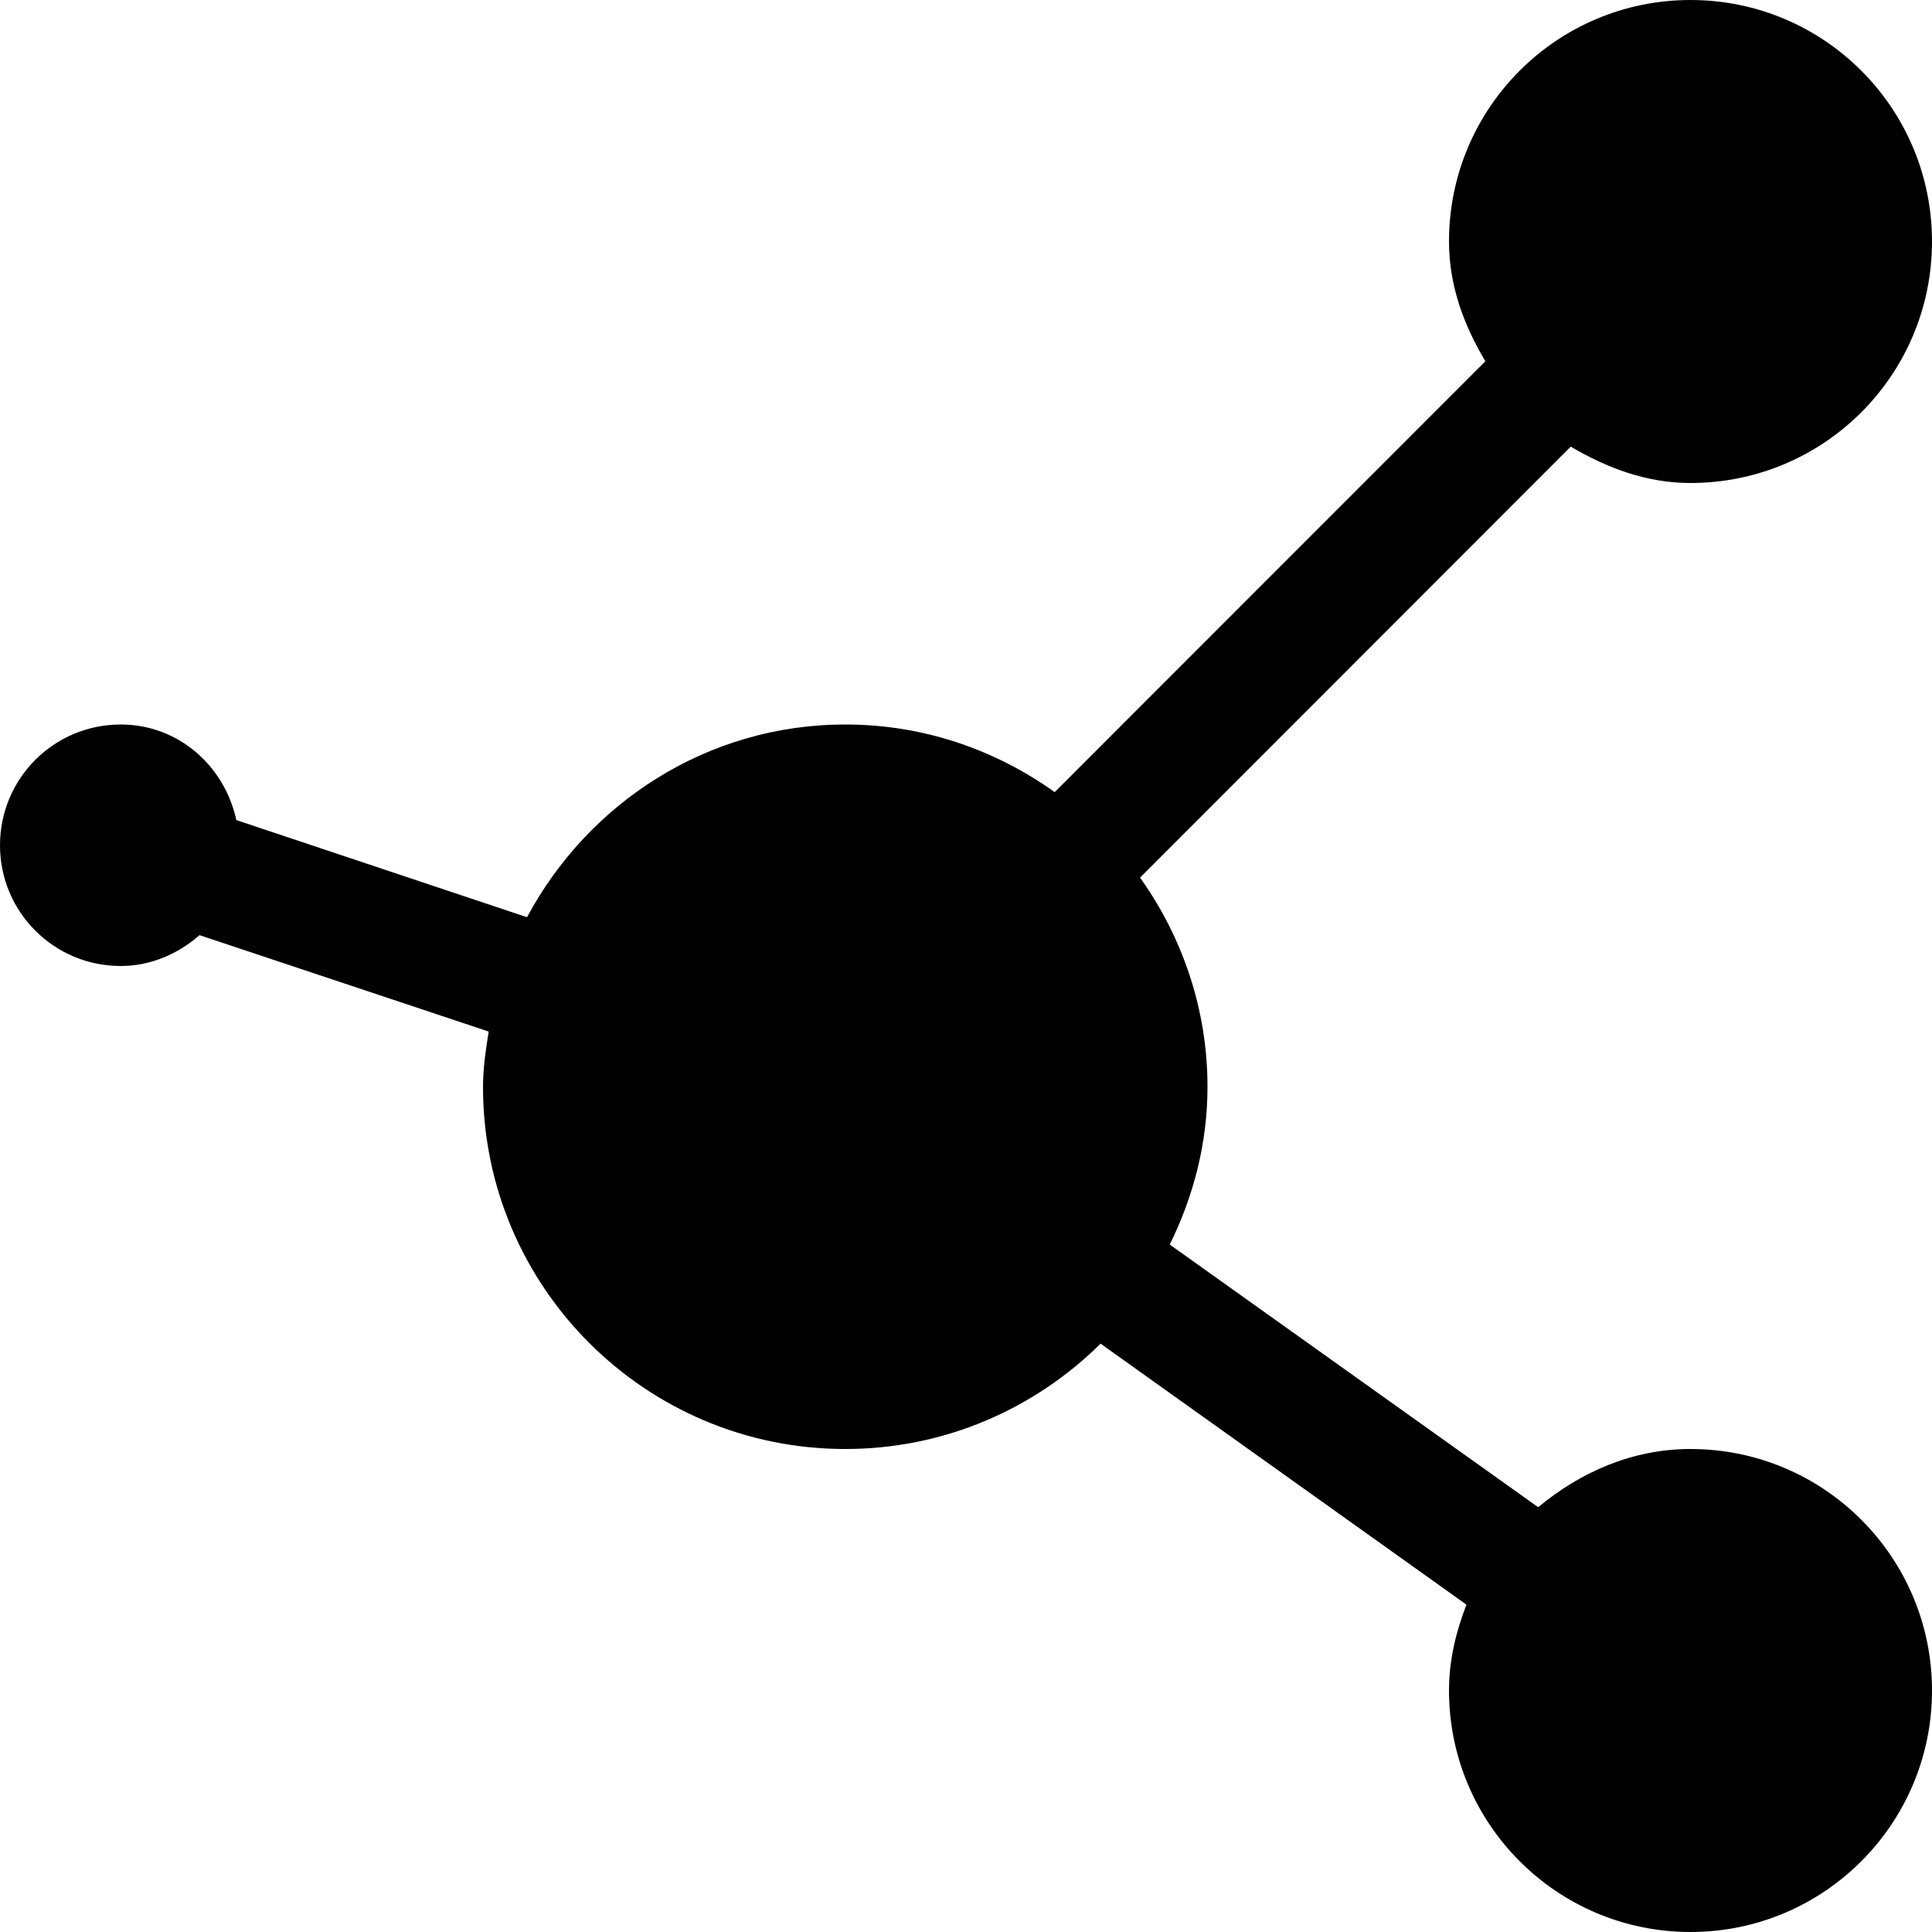
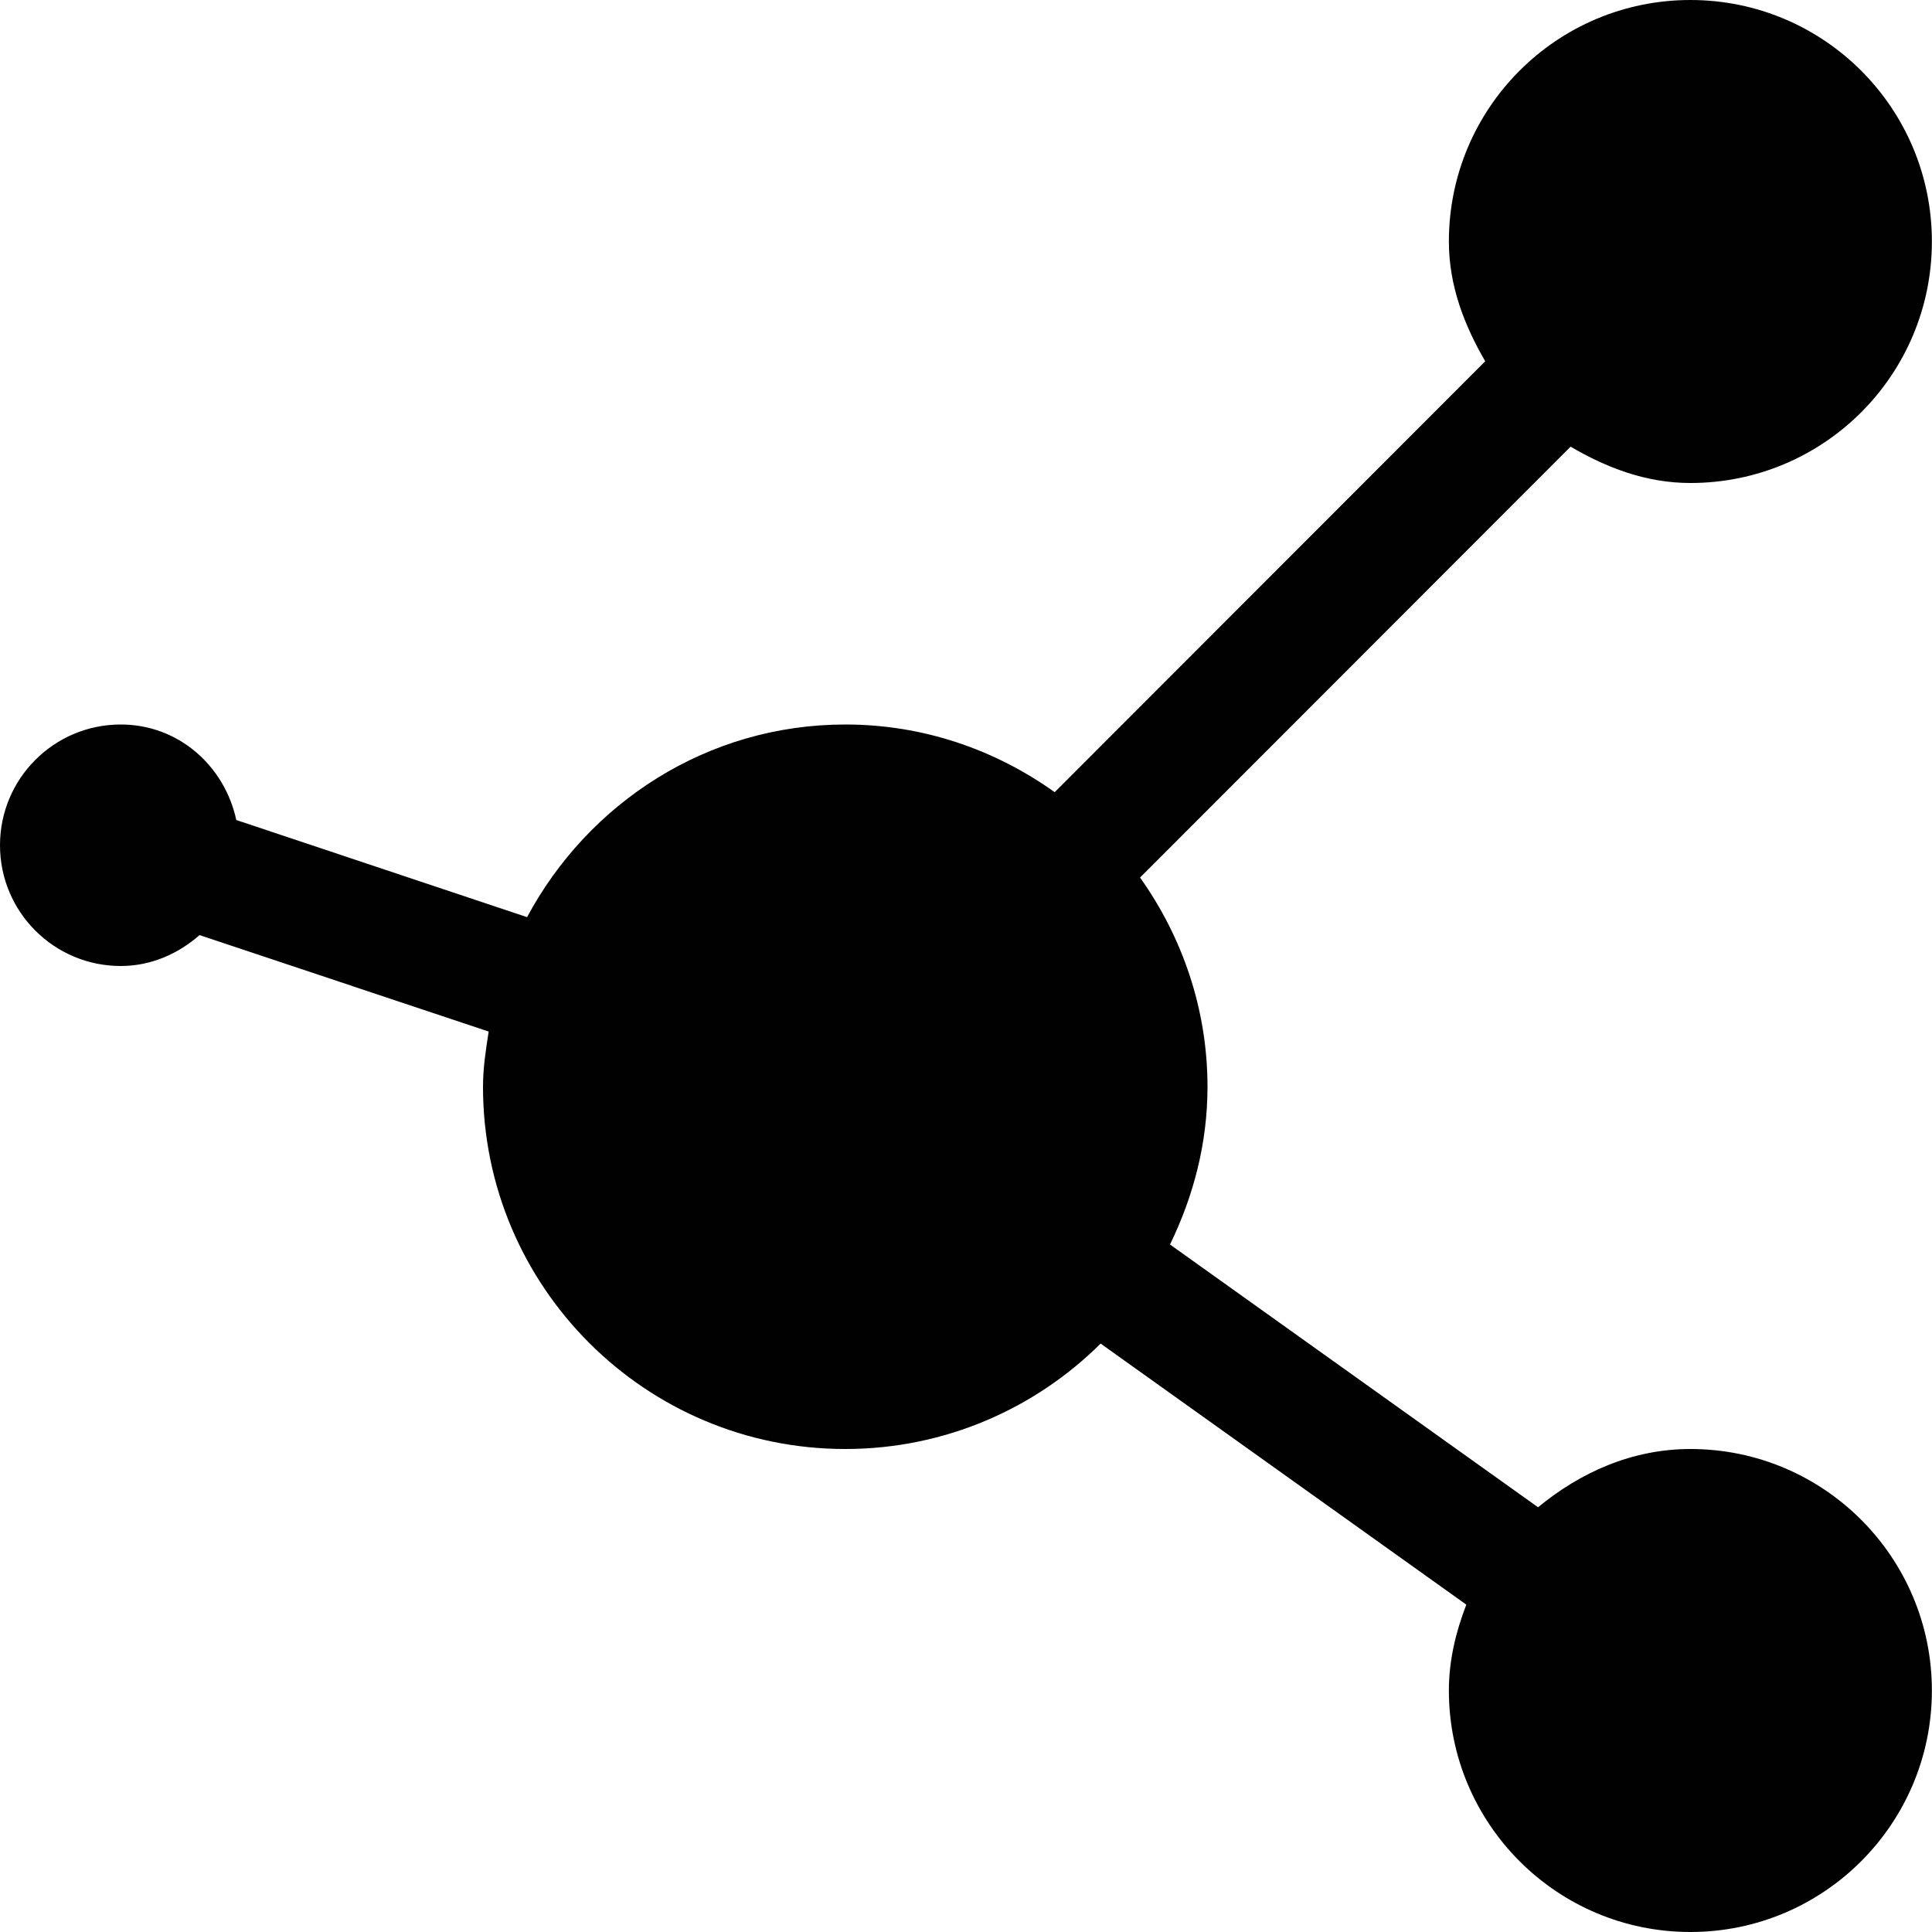
- <svg xmlns="http://www.w3.org/2000/svg" version="1.1" id="Layer_1" x="0px" y="0px" width="32px" height="32px" viewBox="0 0 32 32" enable-background="new 0 0 32 32" xml:space="preserve">
-   <path d="M28,24c-0.974,0-1.833,0.391-2.523,0.964l-6.102-4.35C19.766,19.817,20,18.942,20,18c0-1.292-0.422-2.489-1.117-3.464  l7.133-7.138C26.609,7.745,27.261,8,28,8c2.211,0,4-1.789,4-4s-1.789-4-4-4s-4,1.789-4,4c0,0.739,0.25,1.391,0.602,1.984  l-7.133,7.136C16.484,12.417,15.297,12,14,12c-2.289,0-4.258,1.302-5.271,3.192l-4.815-1.609C3.719,12.683,2.953,12,2,12  c-1.109,0-2,0.896-2,2s0.891,2,2,2c0.5,0,0.953-0.203,1.305-0.511l4.789,1.597C8.047,17.386,8,17.688,8,18c0,3.312,2.688,6,6,6  c1.648,0,3.141-0.667,4.229-1.745l6.06,4.323C24.117,27.023,24,27.495,24,28c0,2.208,1.789,4,4,4s4-1.792,4-4S30.211,24,28,24z" />
+ <svg xmlns="http://www.w3.org/2000/svg" version="1.1" x="0px" y="0px" width="31.998px" height="32px" viewBox="0 0 31.998 32" style="enable-background:new 0 0 31.998 32;" xml:space="preserve">
+   <g id="Layer_1">
+ </g>
+   <g id="share">
+     <path style="fill:#010101;" d="M27.998,24c-0.969,0-1.828,0.391-2.523,0.965l-6.096-4.352C19.766,19.816,20,18.941,20,18   c0-1.293-0.422-2.488-1.117-3.465l7.131-7.137C26.607,7.746,27.264,8,27.998,8c2.211,0,4-1.789,4-4s-1.789-4-4-4s-4,1.789-4,4   c0,0.738,0.258,1.391,0.602,1.984l-7.131,7.137C16.484,12.418,15.297,12,14,12c-2.289,0-4.258,1.301-5.27,3.191l-4.816-1.609   C3.719,12.684,2.957,12,2,12c-1.105,0-2,0.895-2,2s0.895,2,2,2c0.504,0,0.953-0.203,1.305-0.512l4.789,1.598   C8.047,17.387,8,17.688,8,18c0,3.312,2.688,6,6,6c1.648,0,3.145-0.668,4.23-1.746l6.057,4.324   c-0.172,0.445-0.289,0.918-0.289,1.422c0,2.207,1.789,4,4,4s4-1.793,4-4S30.209,24,27.998,24z" />
+   </g>
</svg>
